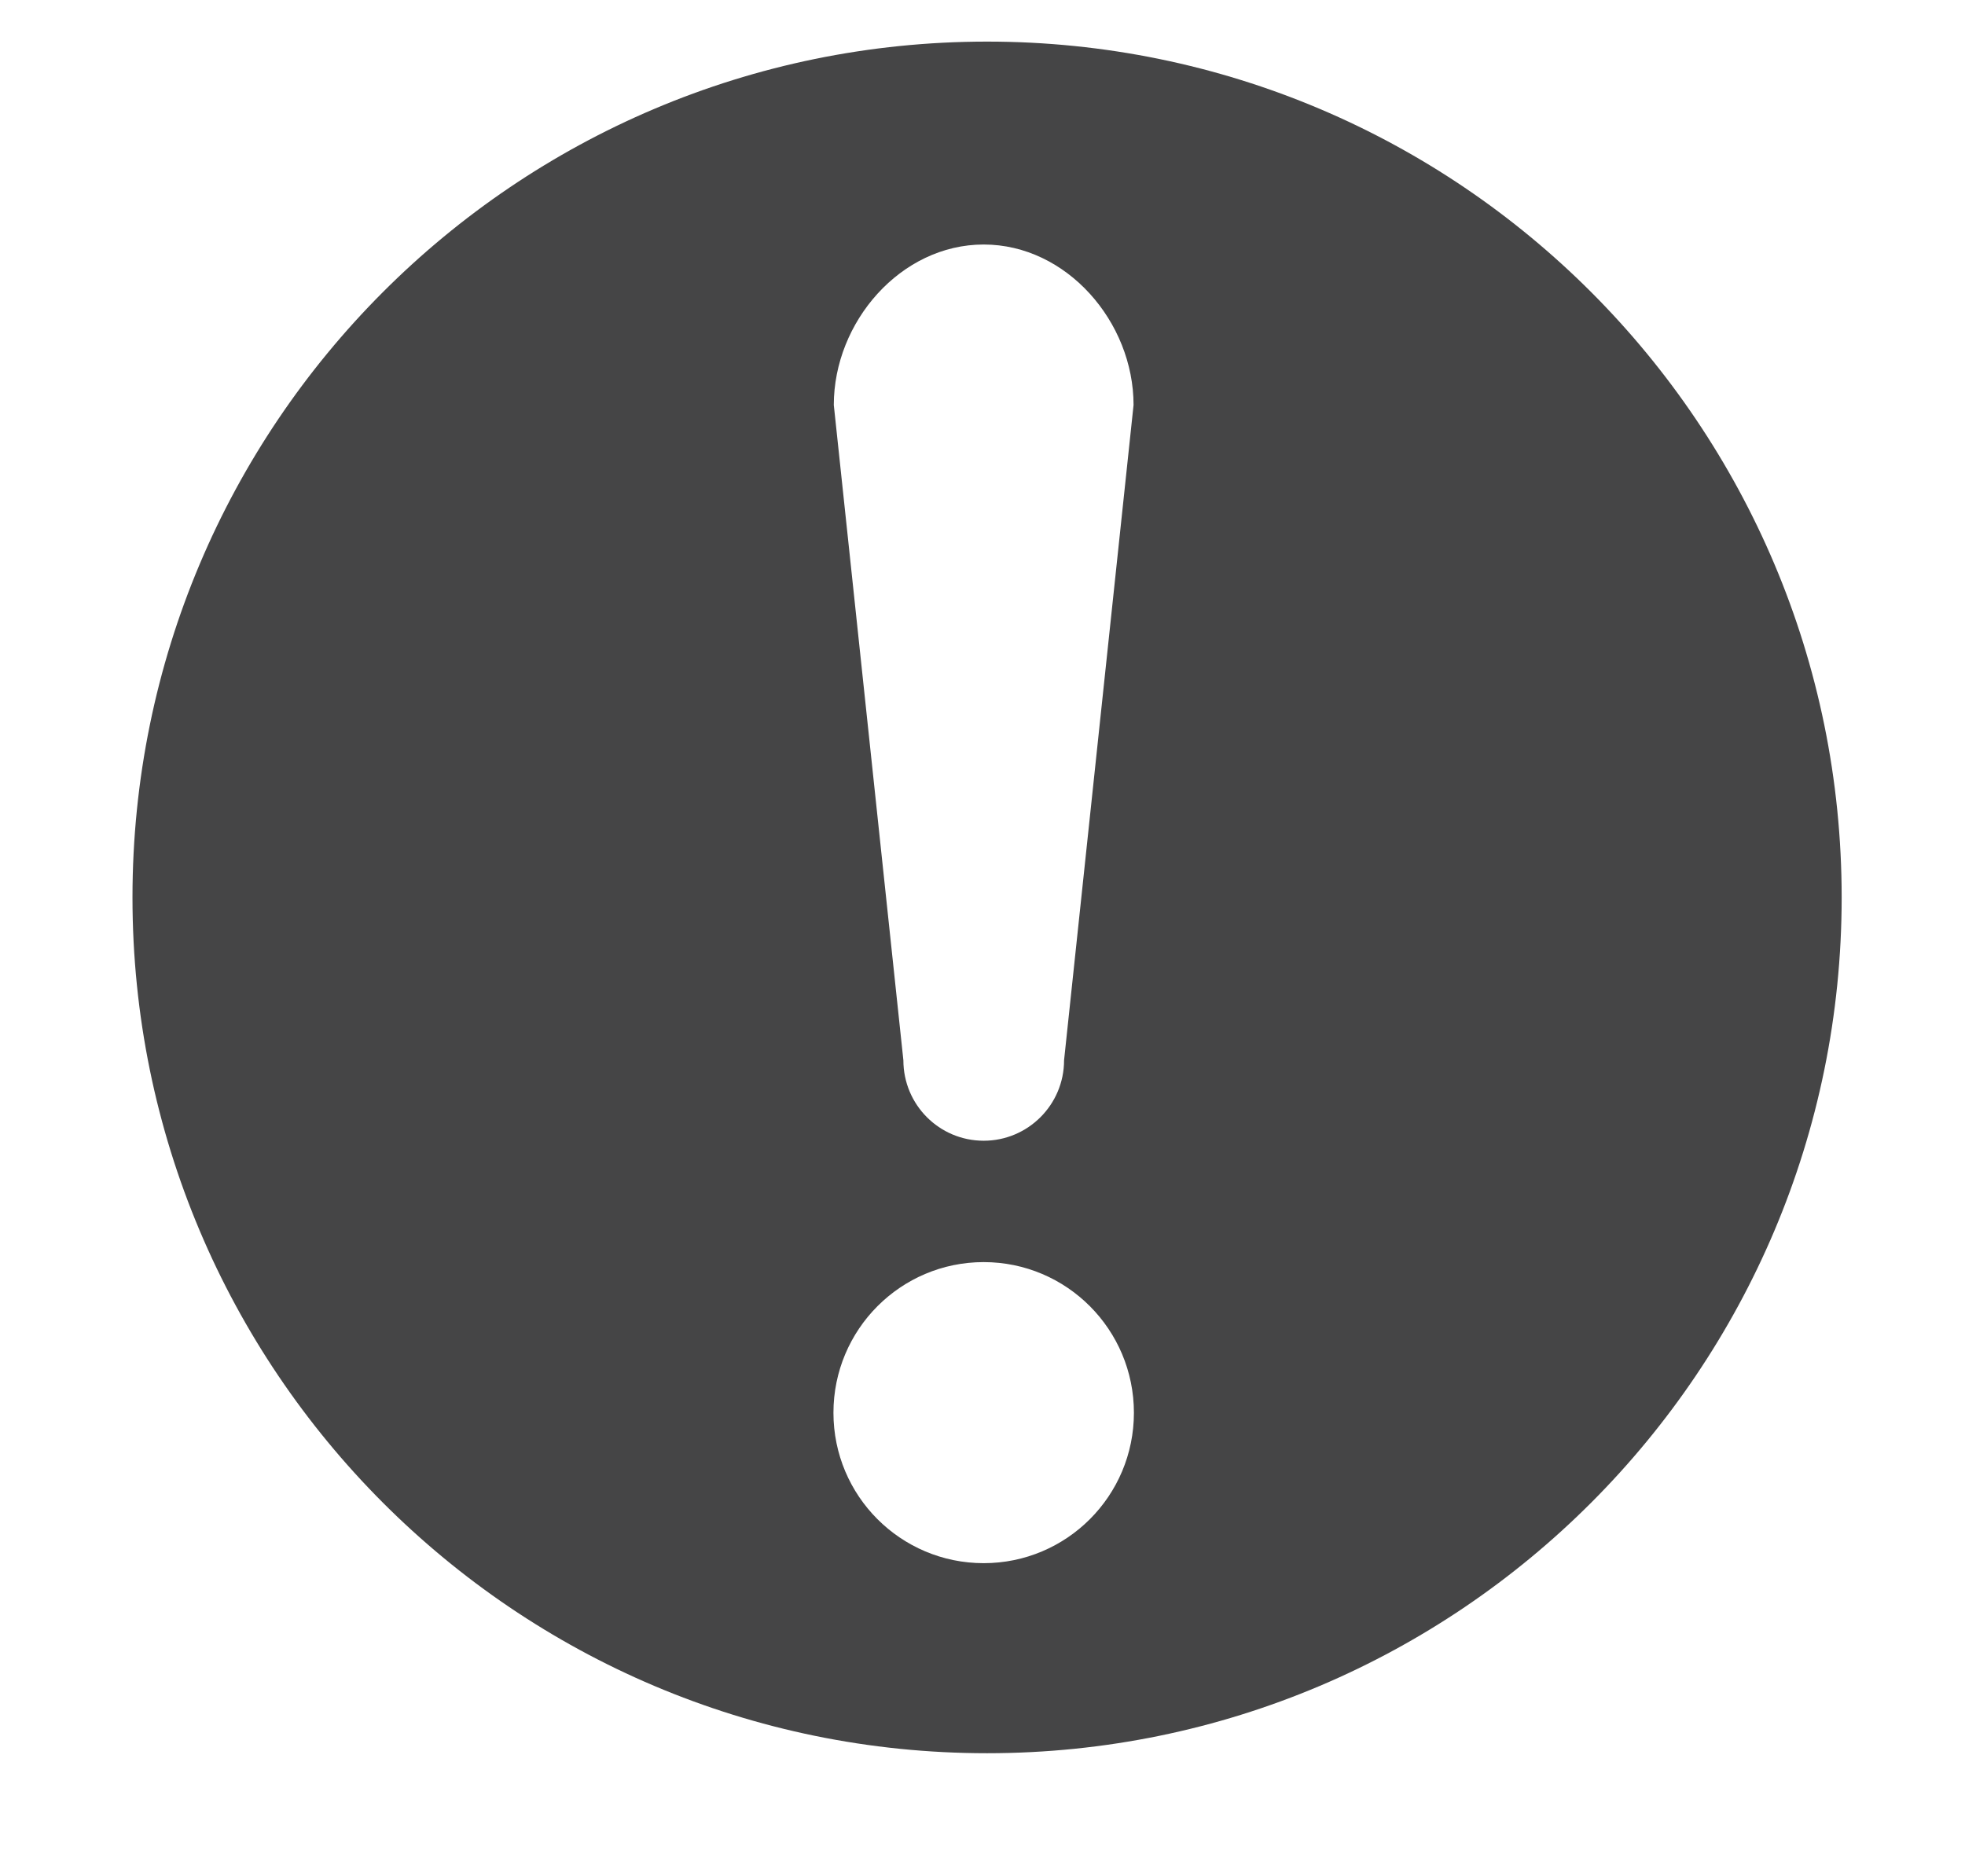
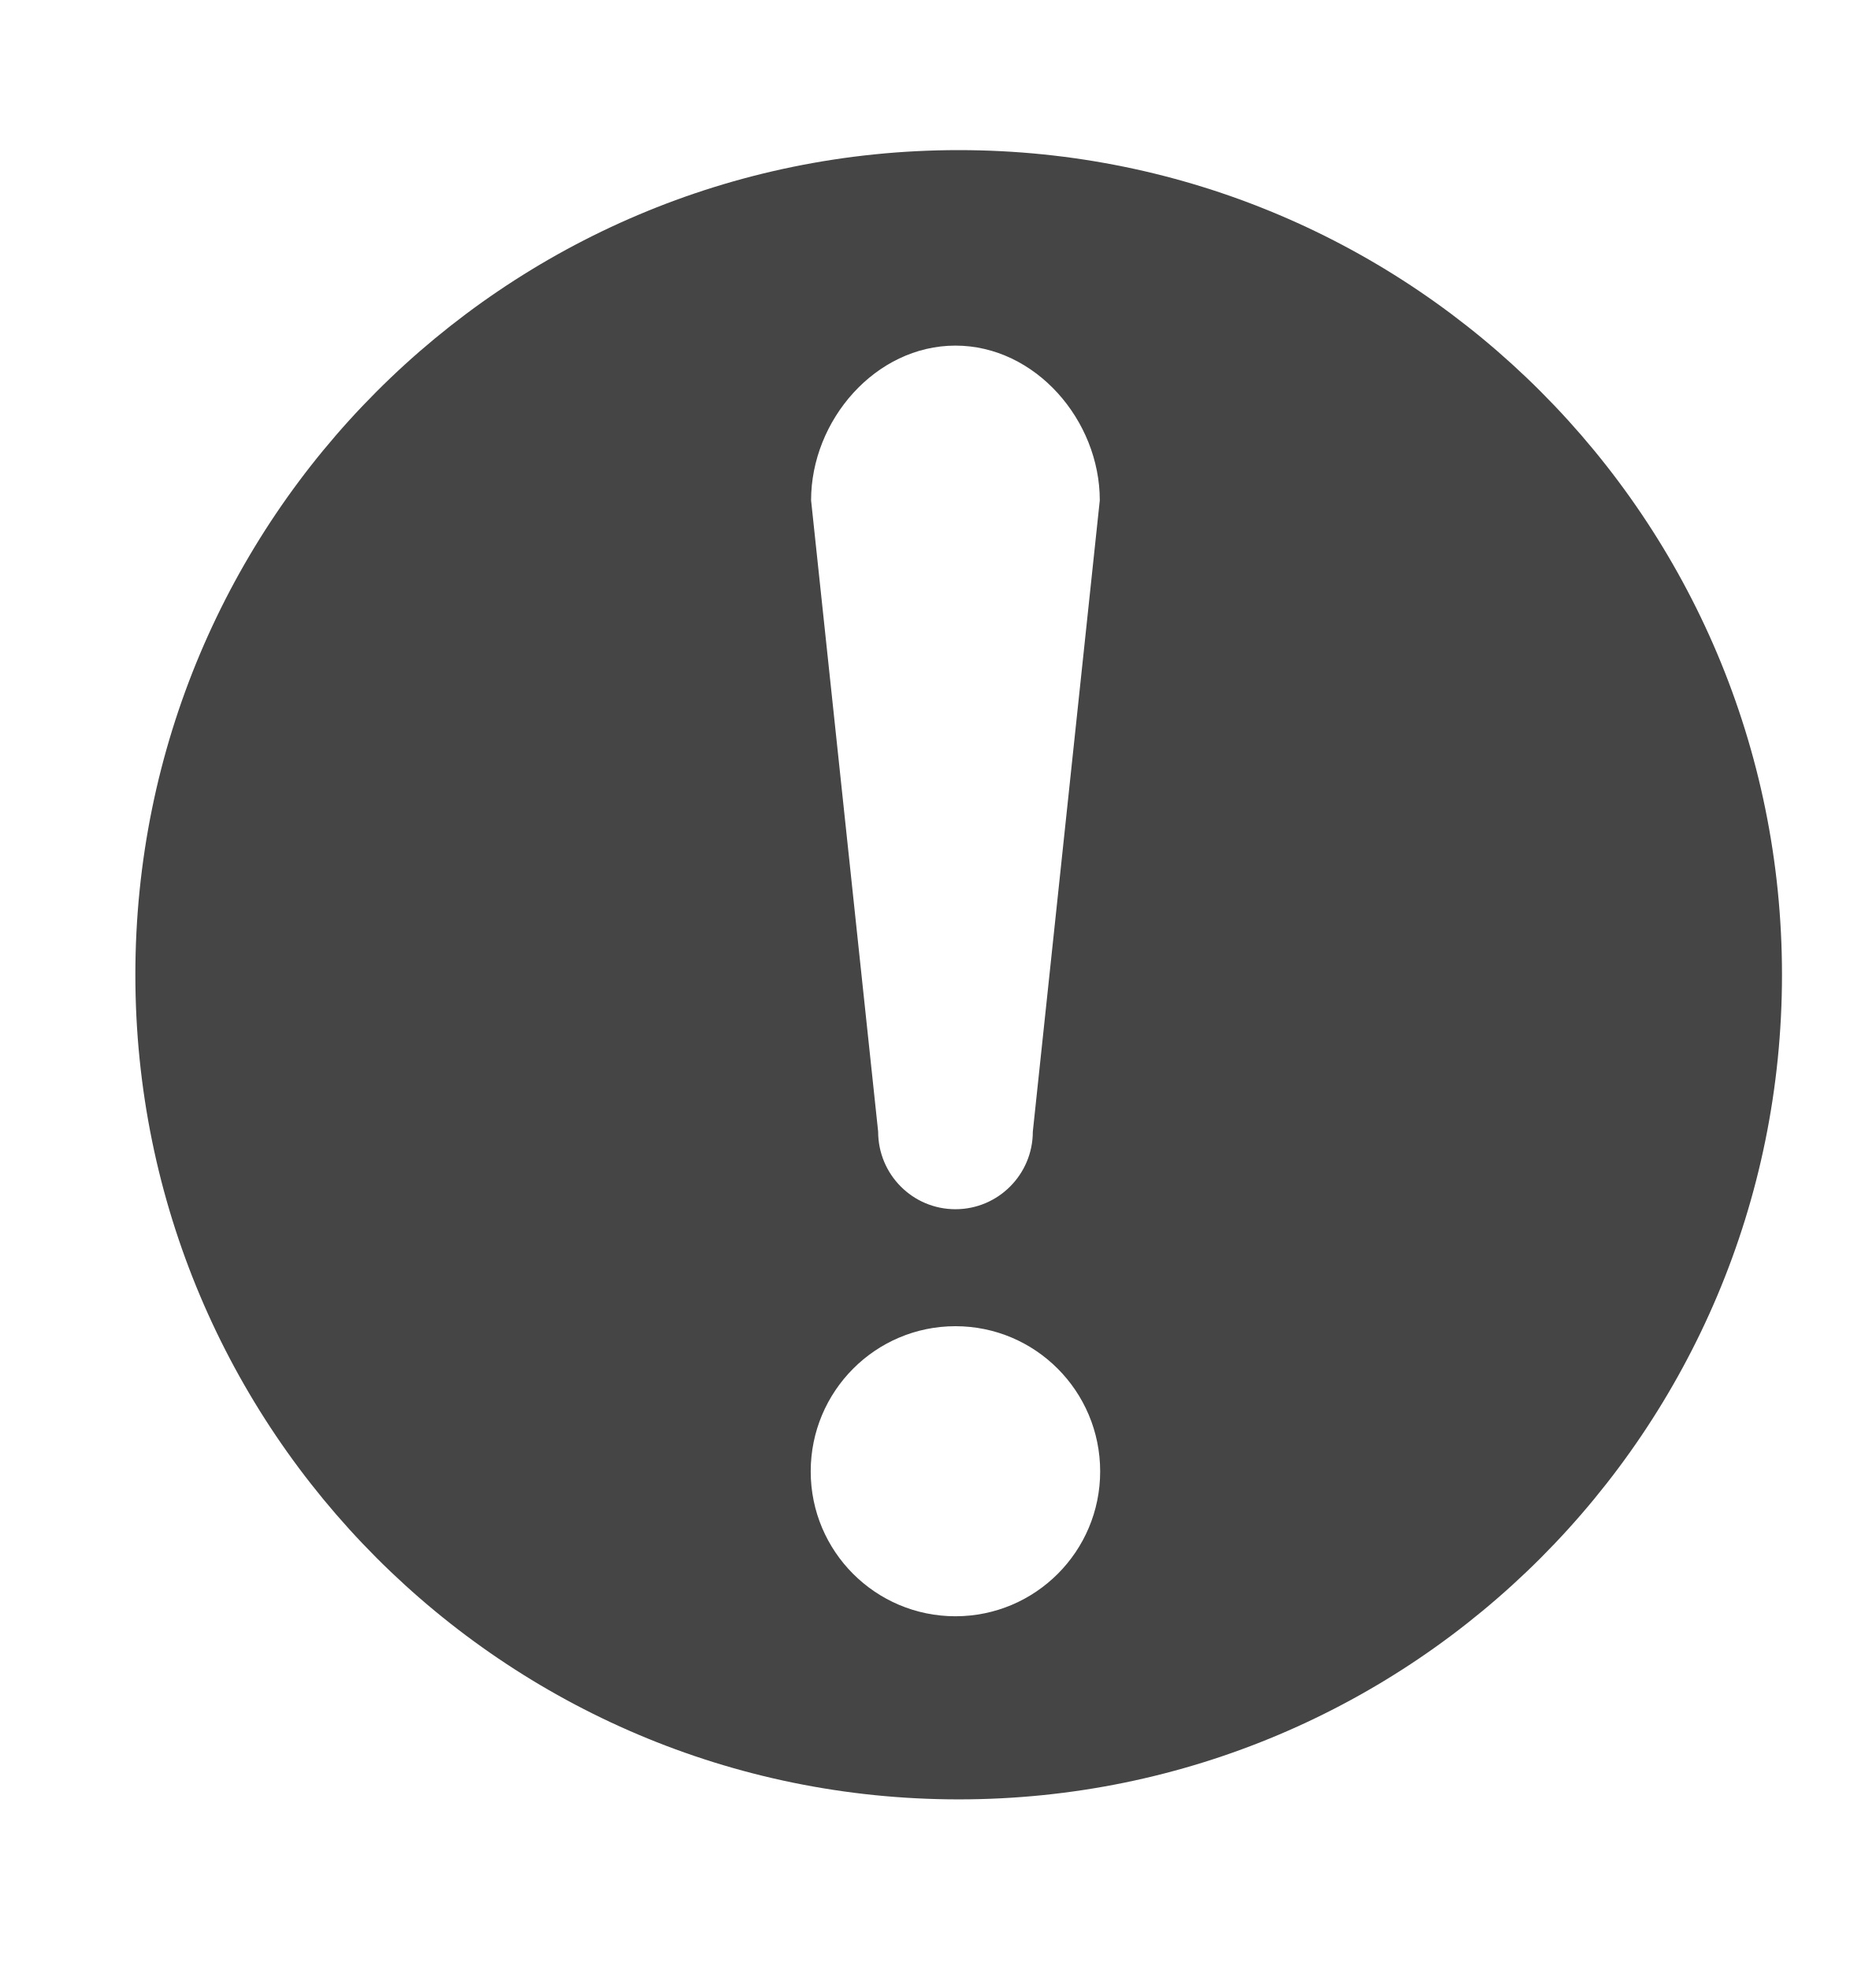
- <svg xmlns="http://www.w3.org/2000/svg" version="1.1" width="22.0" height="21.0" viewBox="194.0 422.0 22.0 21.0">
+ <svg xmlns="http://www.w3.org/2000/svg" version="1.1" width="20.0" height="21.0" viewBox="195.0 271.0 20.0 21.0">
  <defs>
    <clipPath id="clip_1">
      <path transform="matrix(1,0,0,-1,0,524.692)" d="M0 524.692H368.787V0H0Z" />
    </clipPath>
    <clipPath id="clip_2">
-       <path transform="matrix(1,0,0,-1,0,524.692)" d="M0 0H.226V524.551H0Z" />
+       <path transform="matrix(1,0,0,-1,0,524.692)" d="M0 524.692H368.787V0H0Z" />
    </clipPath>
    <clipPath id="clip_3">
      <path transform="matrix(1,0,0,-1,0,524.692)" d="M0 524.692H368.787V0H0Z" />
    </clipPath>
    <clipPath id="clip_4">
      <path transform="matrix(1,0,0,-1,0,524.692)" d="M0 524.692H368.787V0H0Z" />
    </clipPath>
-     <clipPath id="clip_5">
-       <path transform="matrix(1,0,0,-1,0,524.692)" d="M0 524.692H368.787V0H0Z" />
-     </clipPath>
-     <clipPath id="clip_6">
-       <path transform="matrix(1,0,0,-1,0,524.692)" d="M0 524.692H368.787V0H0Z" />
-     </clipPath>
-     <clipPath id="clip_7">
-       <path transform="matrix(1,0,0,-1,0,524.692)" d="M0 524.692H368.787V0H0Z" />
-     </clipPath>
-     <clipPath id="clip_8">
-       <path transform="matrix(1,0,0,-1,0,524.692)" d="M40.279 202.605H59.069V219.344H40.279Z" />
-     </clipPath>
-     <clipPath id="clip_9">
-       <path transform="matrix(1,0,0,-1,0,524.692)" d="M47.65 52.339H51.248V59.587H47.65Z" />
-     </clipPath>
-     <clipPath id="clip_10">
-       <path transform="matrix(1,0,0,-1,0,524.692)" d="M46.535 46.858H52.362V52.467H46.535Z" />
-     </clipPath>
-     <clipPath id="clip_11">
-       <path transform="matrix(1,0,0,-1,0,524.692)" d="M43.039 129.92H50.438V140.943H43.039Z" />
-     </clipPath>
-     <clipPath id="clip_12">
-       <path transform="matrix(1,0,0,-1,0,524.692)" d="M45.634 127.499H47.82V129.524H45.634Z" />
-     </clipPath>
-     <clipPath id="clip_13">
-       <path transform="matrix(1,0,0,-1,0,524.692)" d="M47.664 129.022H56.975V136.373H47.664Z" />
-     </clipPath>
-     <clipPath id="clip_14">
-       <path transform="matrix(1,0,0,-1,0,524.692)" d="M47.087 128.604H48.434V130.017H47.087Z" />
-     </clipPath>
-     <clipPath id="clip_15">
-       <path transform="matrix(1,0,0,-1,0,524.692)" d="M49.649 88.197H55.892V99.974H49.649Z" />
-     </clipPath>
-     <clipPath id="clip_16">
-       <path transform="matrix(1,0,0,-1,0,524.692)" d="M43.07 87.598H48.337V96.214H43.07Z" />
-     </clipPath>
-     <clipPath id="clip_17">
-       <path transform="matrix(1,0,0,-1,0,524.692)" d="M0 524.692H368.787V0H0Z" />
-     </clipPath>
  </defs>
  <g>
    <g>
-       <g clip-path="url(#clip_17)">
-         <path transform="matrix(1,0,0,-1,205.0132,439.5028)" d="M0 0C-.929 0-1.682 .753-1.682 1.684-1.682 2.616-.929 3.371 0 3.371 .929 3.371 1.682 2.616 1.682 1.684 1.682 .753 .929 0 0 0M0 14.765C.929 14.765 1.678 13.898 1.678 12.968L.9 5.631C.9 5.133 .496 4.73 0 4.73-.497 4.73-.899 5.133-.899 5.631L-1.678 12.968C-1.678 13.898-.929 14.765 0 14.765M.038 17.037C-5.248 17.037-9.53 12.746-9.53 7.454-9.53 2.164-5.248-2.128 .038-2.128 5.322-2.128 9.606 2.164 9.606 7.454 9.606 12.746 5.322 17.037 .038 17.037" fill="#454546" />
+       <g clip-path="url(#clip_4)">
+         <path transform="matrix(1,0,0,-1,205.1861,288.2292)" d="M0 0C-.852 0-1.543 .691-1.543 1.544-1.543 2.399-.852 3.092 0 3.092 .852 3.092 1.543 2.399 1.543 1.544 1.543 .691 .852 0 0 0M0 13.545C.852 13.545 1.539 12.749 1.539 11.896L.825 5.166C.825 4.709 .455 4.339 0 4.339-.456 4.339-.824 4.709-.824 5.166L-1.539 11.896C-1.539 12.749-.852 13.545 0 13.545M.035 15.629C-4.814 15.629-8.743 11.693-8.743 6.838-8.743 1.985-4.814-1.952 .035-1.952 4.882-1.952 8.812 1.985 8.812 6.838 8.812 11.693 4.882 15.629 .035 15.629" fill="#454546" />
      </g>
    </g>
  </g>
</svg>
